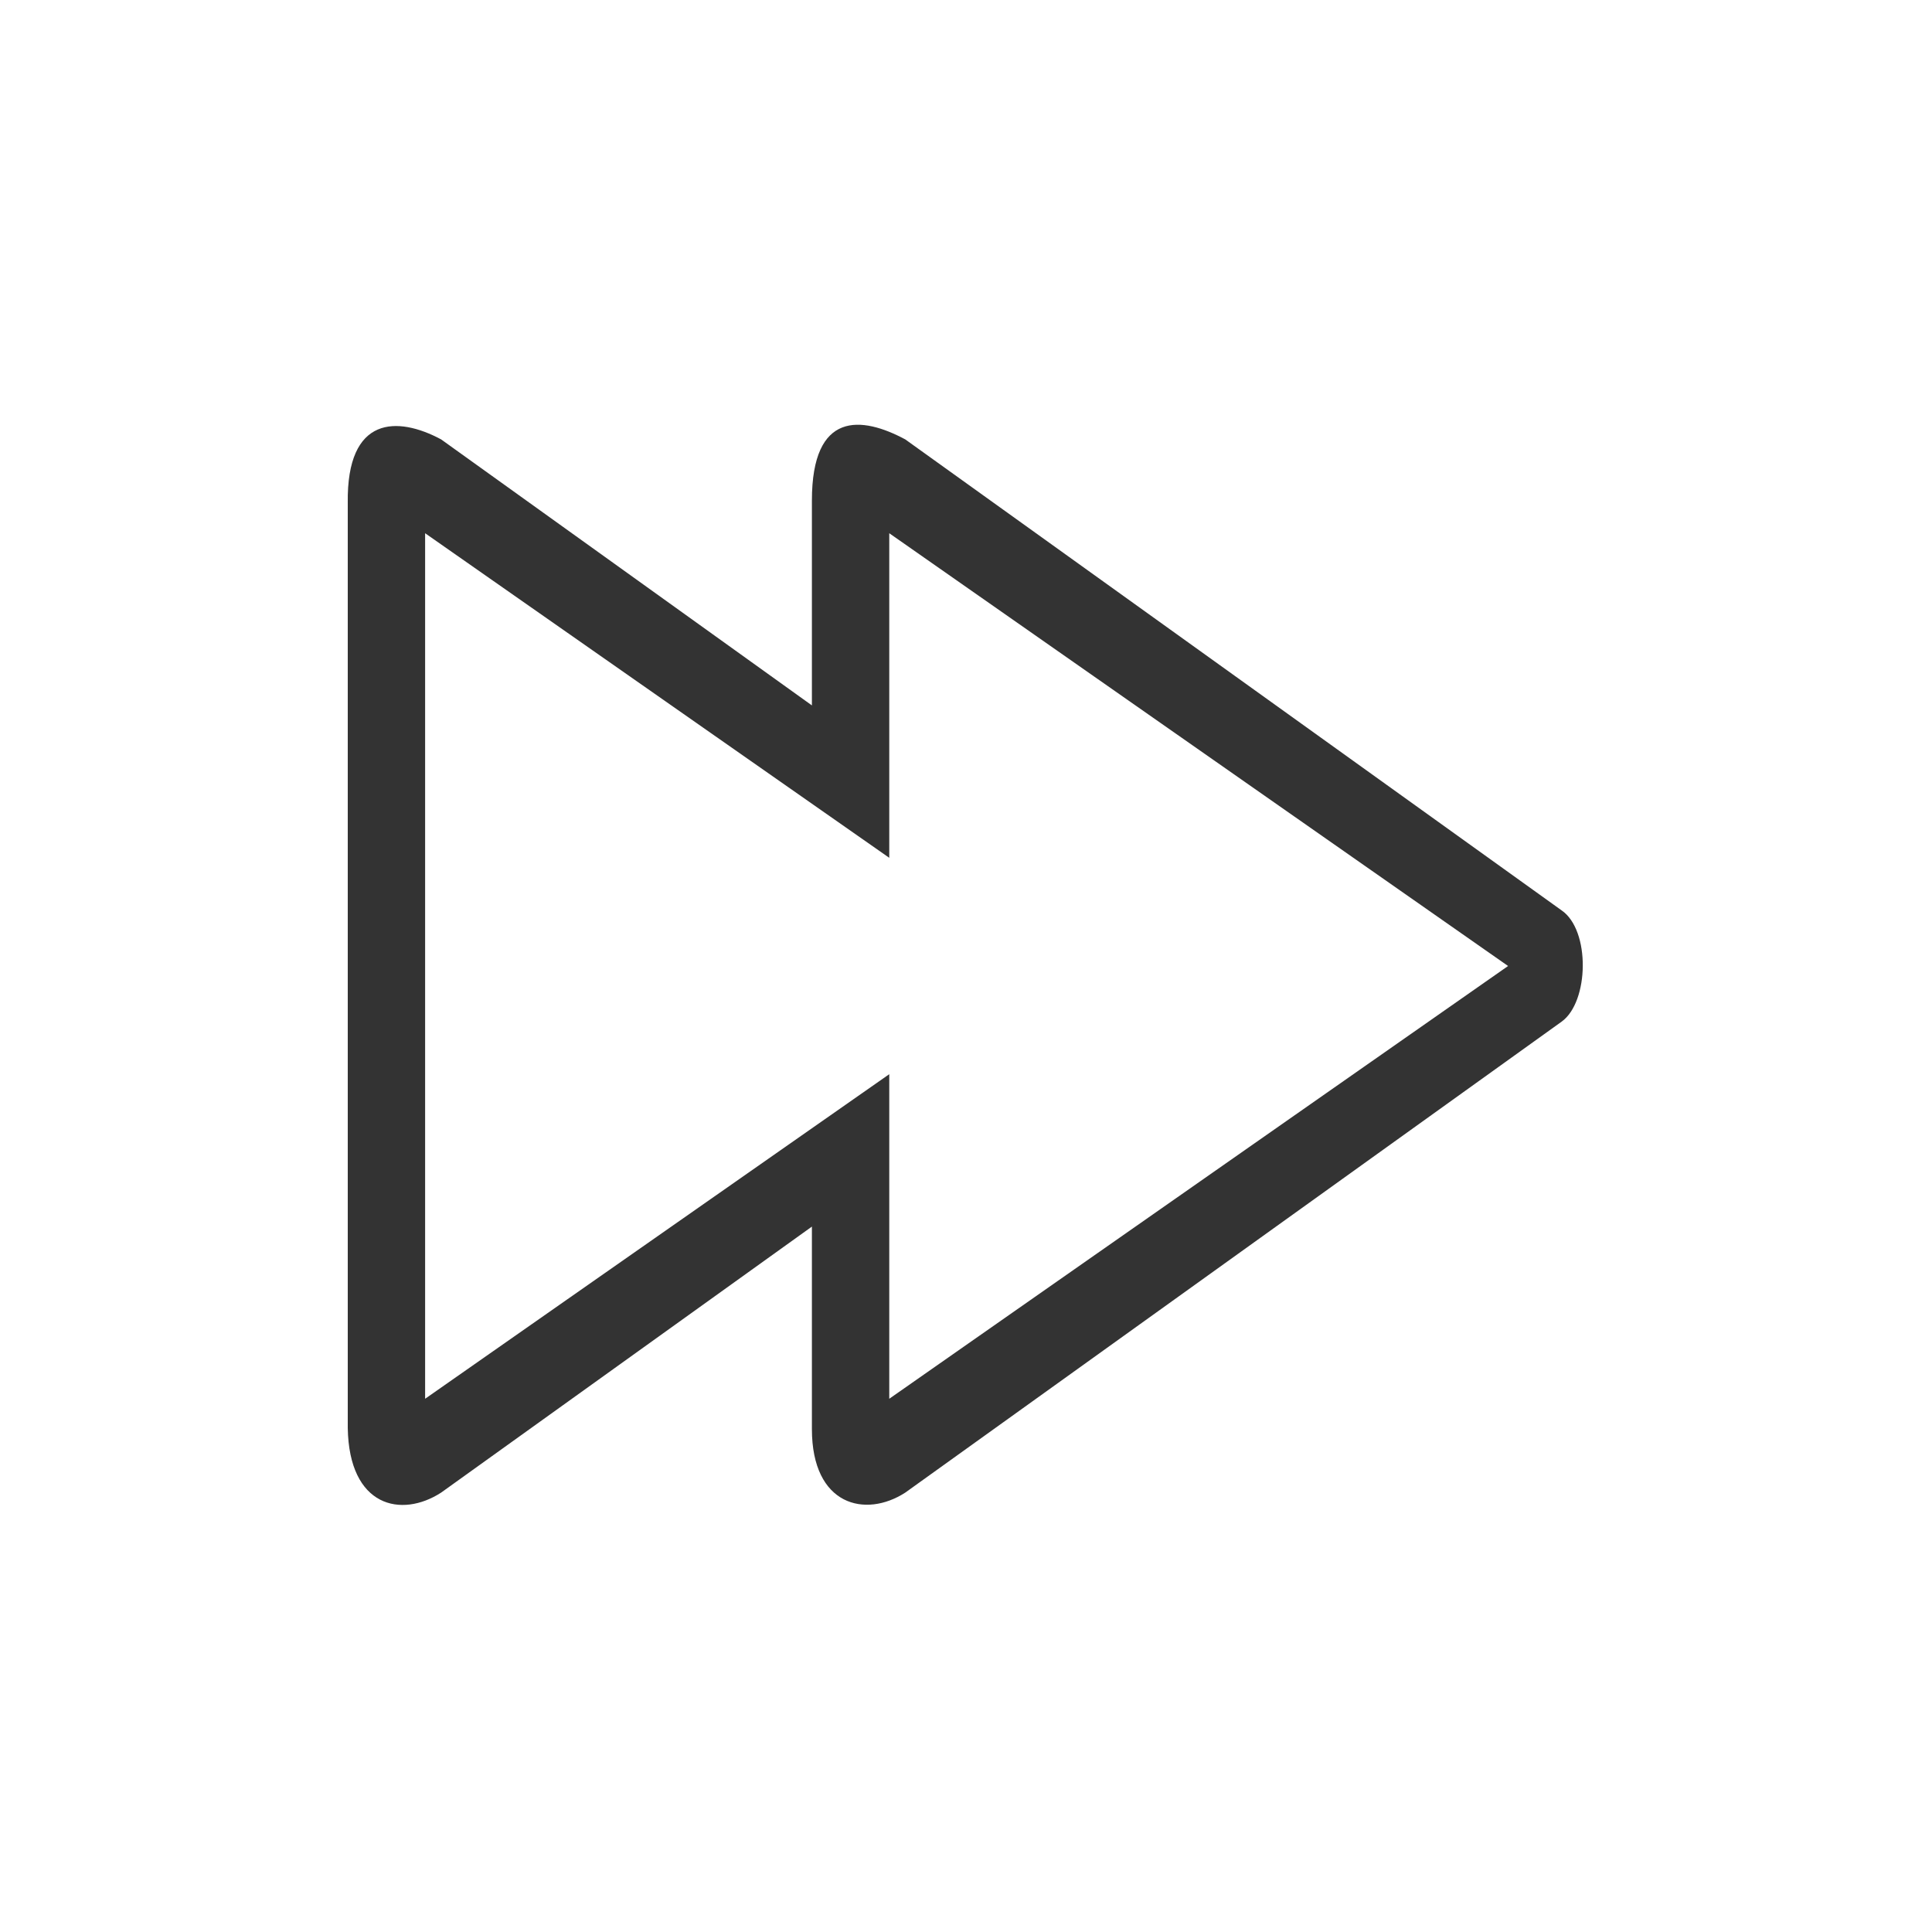
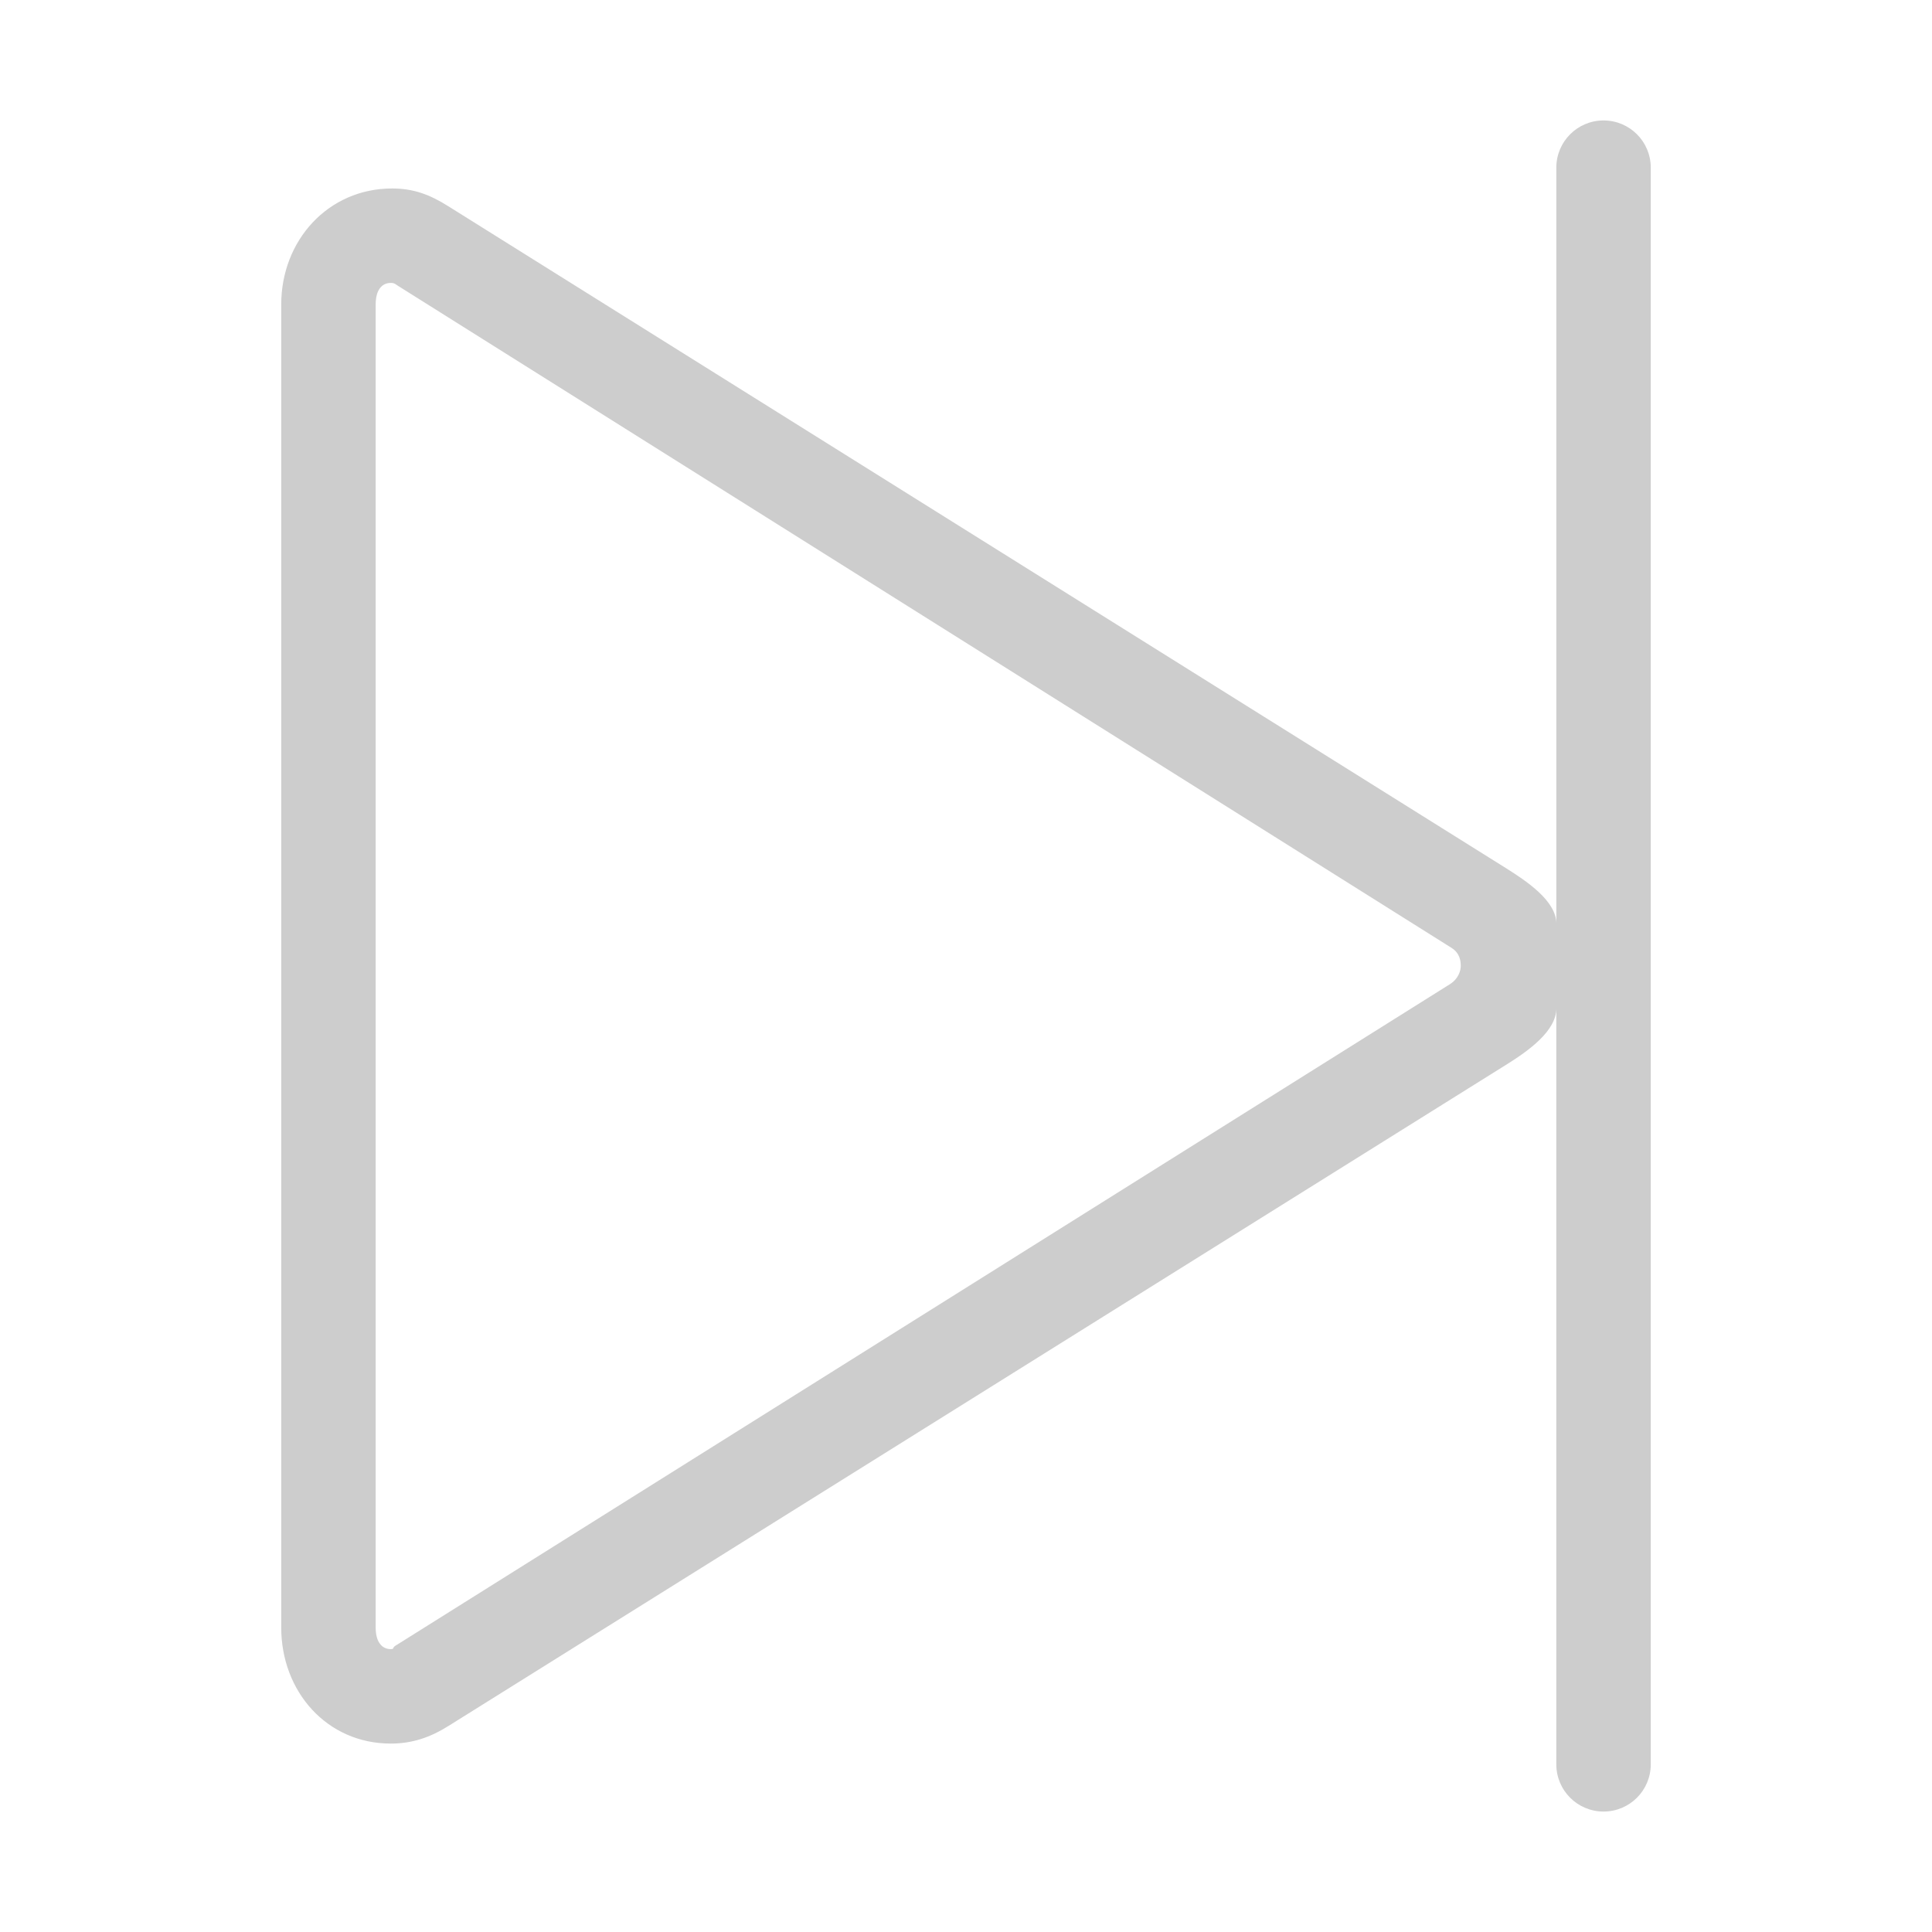
<svg xmlns="http://www.w3.org/2000/svg" class="icon" width="200px" height="200.00px" viewBox="0 0 1024 1024" version="1.1">
-   <path fill="#333333" d="M827.699 482.529L479.826 232.899c-23.06-12.37-49.48-15.299-49.5 32.338v108.646l-196.506-140.984c-23.06-12.37-50.135-12.739-49.5 33.628v490.312c0.655 41.882 28.365 47.944 49.5 34.263l196.506-140.984v107.356c0.02 40.571 28.365 47.309 49.5 33.628L827.699 541.491c14.582-10.486 15.299-48.497 0-58.962zM471.327 741.376v-172.032l-246.006 172.032V282.624l246.006 172.032v-172.032L799.314 512 471.327 741.376z" />
+   <path fill="#cdcdcd" d="M849.912 960.159c13.835 0 25.031-11.194 25.031-25.031L874.943 88.87c0-13.835-11.196-25.03-25.031-25.03s-25.031 11.195-25.031 25.03l0 400.635c0-11.953-15.62-22.44-26.938-29.529L237.641 109.33c-9.85-6.184-18.382-9.436-29.822-9.436-33.928 0-58.762 27.573-58.762 61.476L149.056 862.63c0 33.879 24.125 61.501 58.053 61.501 11.441 0 20.974-3.276 30.824-9.486l560.889-350.634c11.317-7.089 26.056-17.574 26.056-29.527l0 400.646C824.88 948.965 836.076 960.159 849.912 960.159zM768.465 521.649 209.604 872.259c-1.906 1.173-0.44 1.809-2.494 1.809-4.62 0-7.993-3.665-7.993-11.439L199.117 161.371c0-7.822 3.373-11.415 7.993-11.415 2.054 0 2.323 0.611 4.229 1.785l557.957 350.623c4.643 2.909 4.936 7.285 4.936 9.656C774.233 514.365 773.084 518.741 768.465 521.649z" />
</svg>
